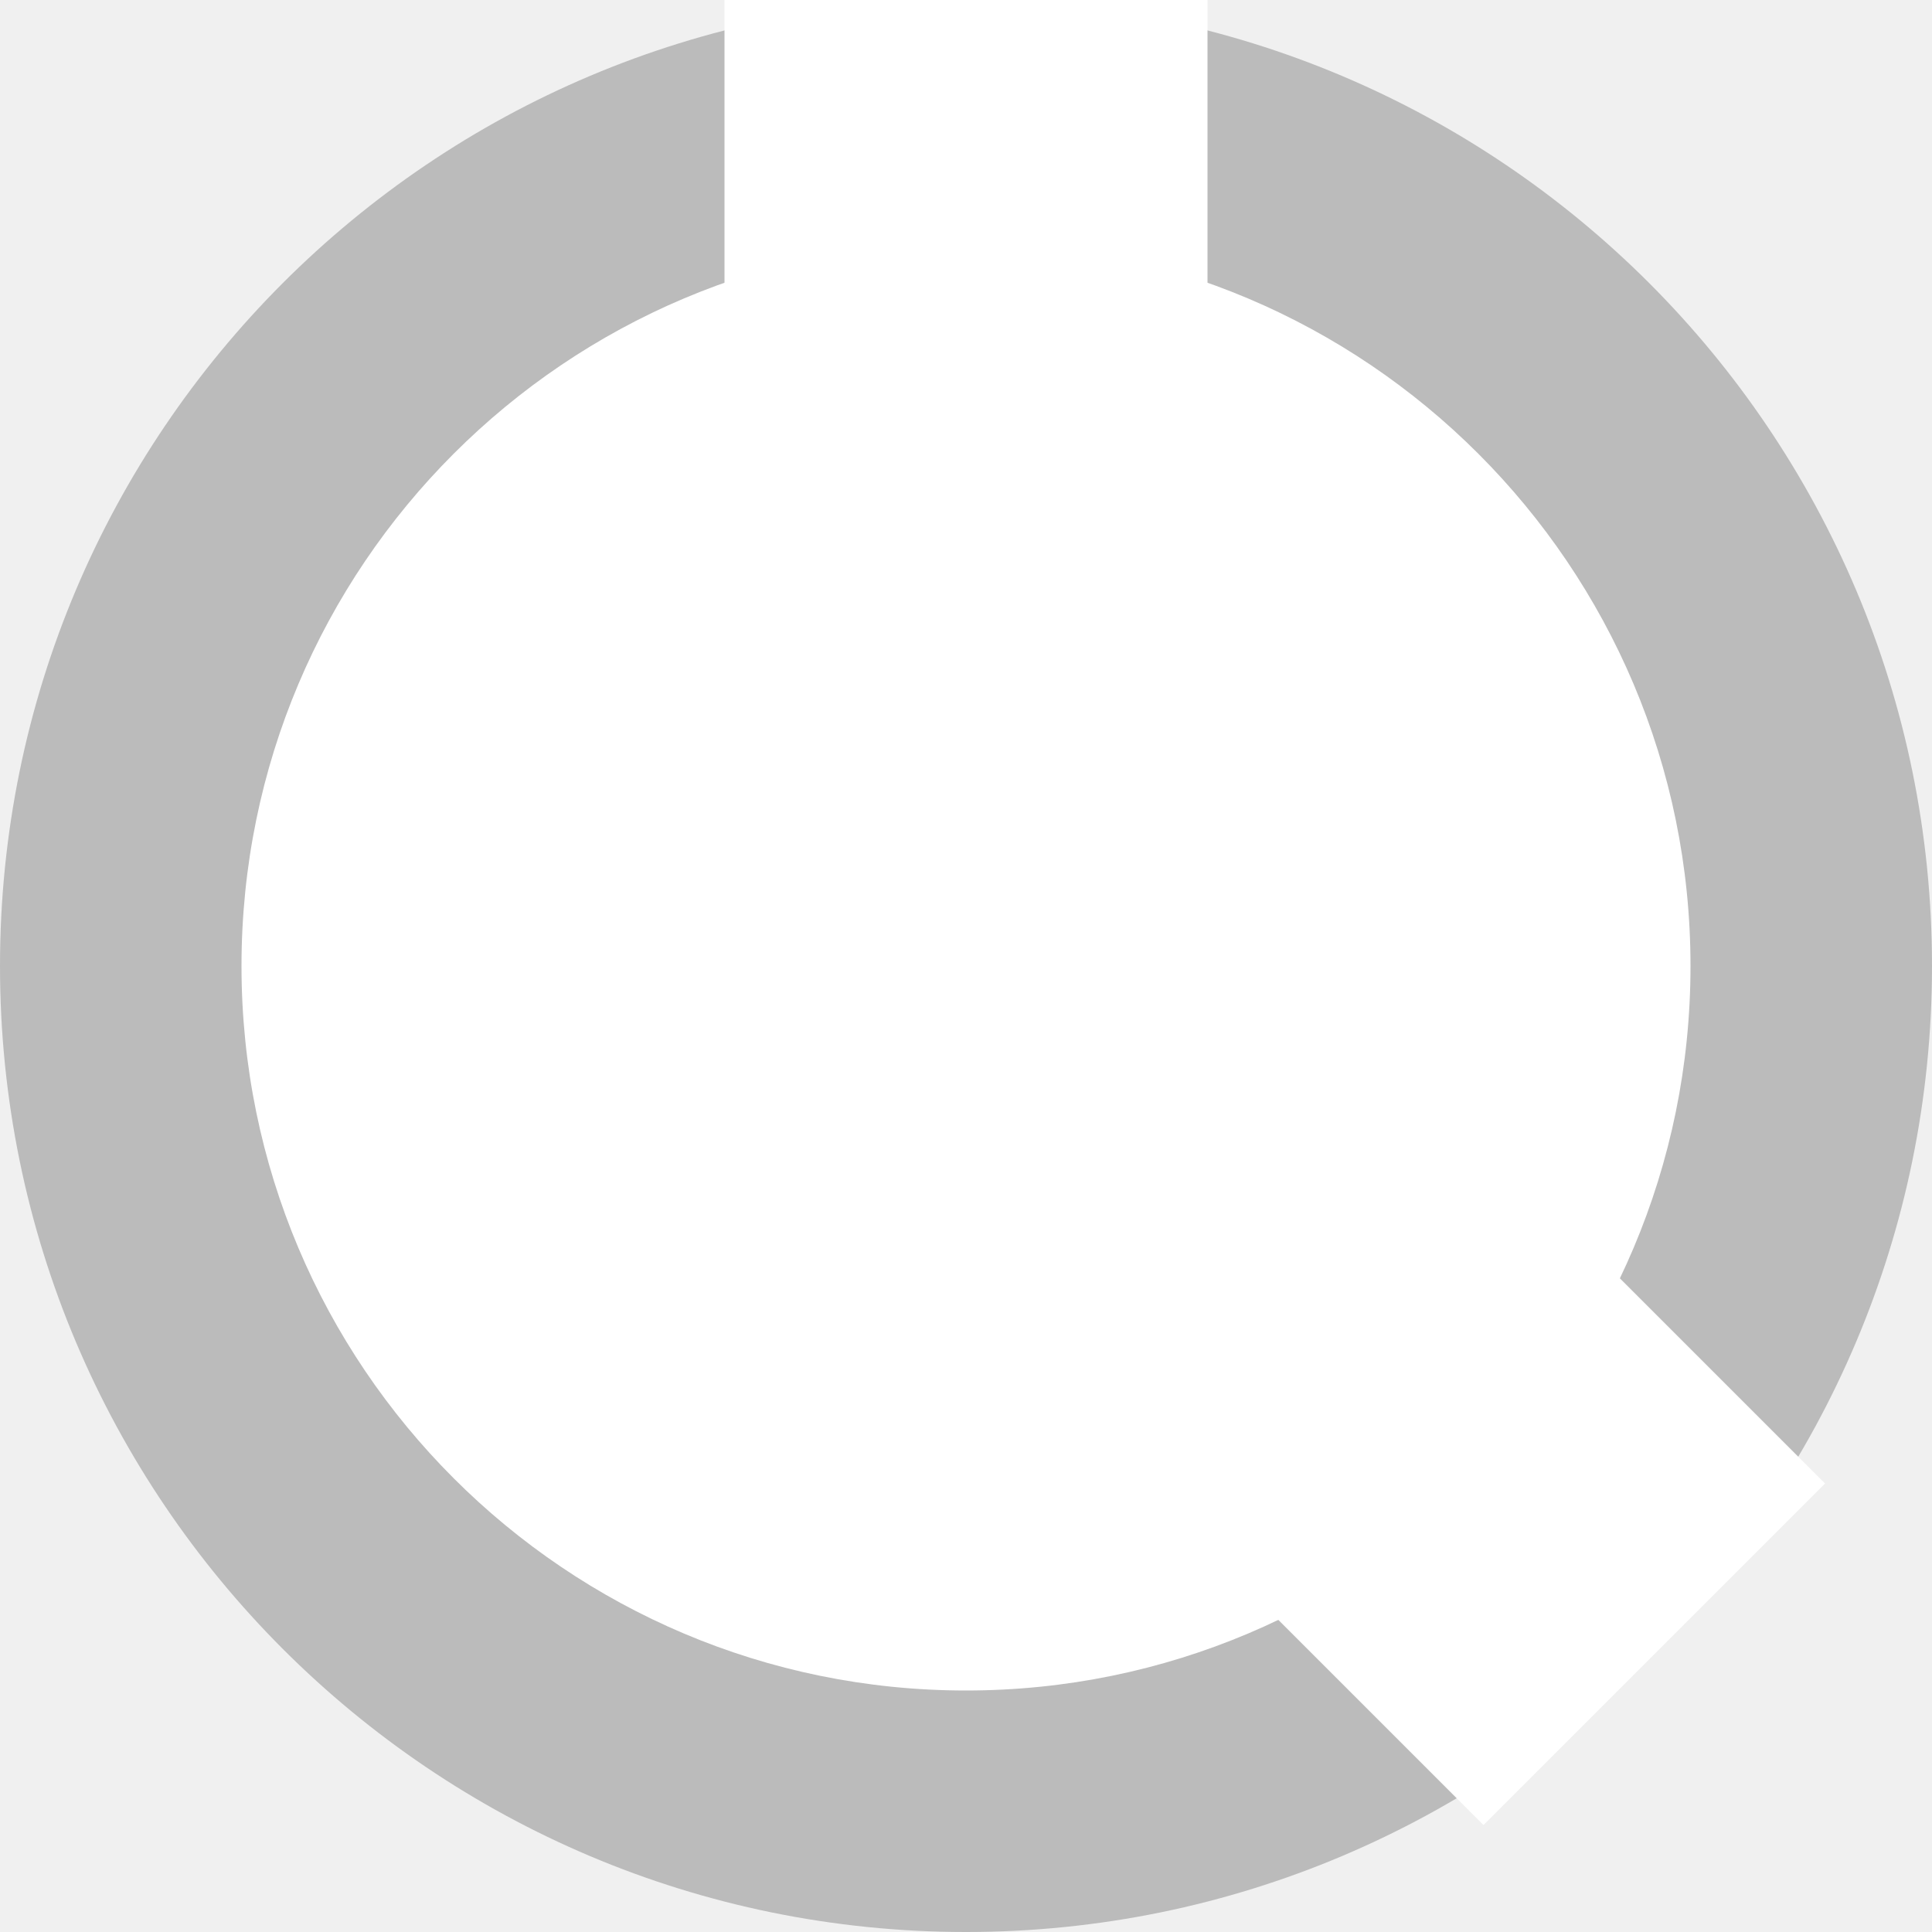
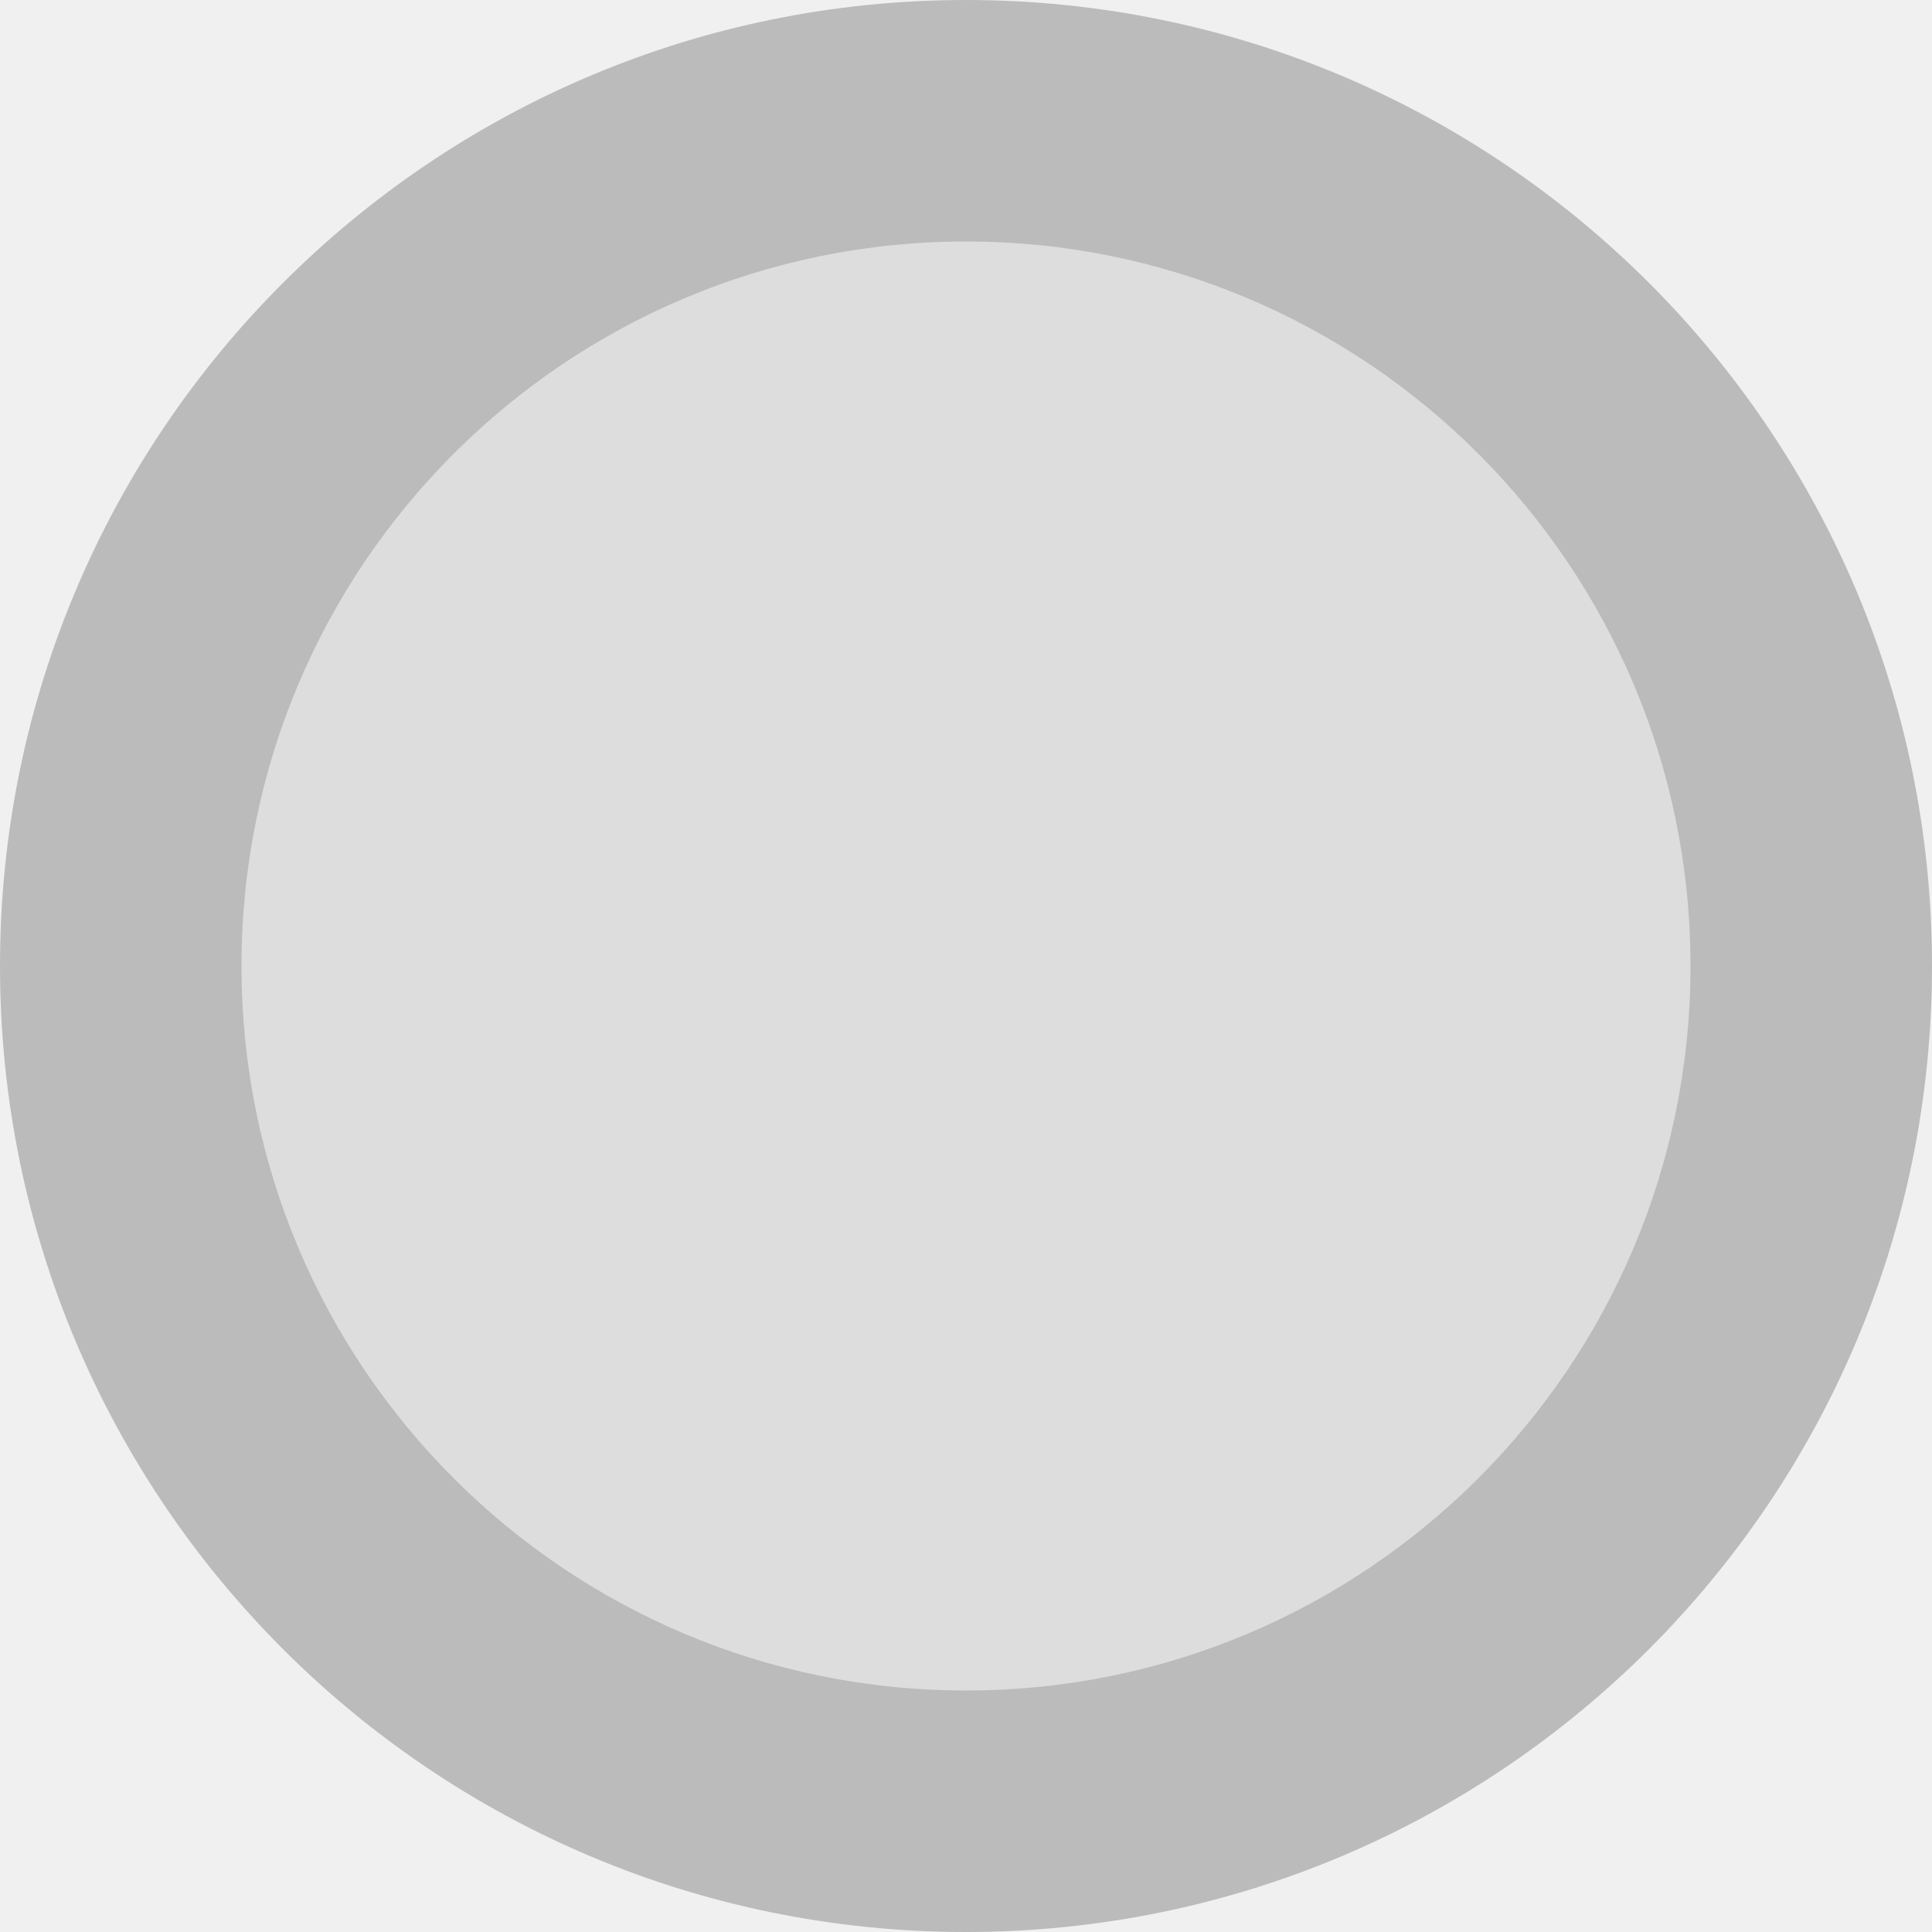
<svg xmlns="http://www.w3.org/2000/svg" version="1.1" width="32" height="32">
  <circle cx="16.0" cy="16.0" r="16.0" fill="#bbbbbb" />
-   <circle cx="16.0" cy="16.0" r="12.0" fill="#ffffff" />
-   <line x1="16.0" x2="16.0" y1="16.0" y2=" 0.0" stroke="#ffffff" stroke-width="8.0" />
-   <line x1="16.0" x2="27.4" y1="16.0" y2="27.4" stroke="#ffffff" stroke-width="8.0" />
+   <circle cx="16.0" cy="16.0" r="12.0" fill="#ffffff" fill-opacity="0.5" />
</svg>
